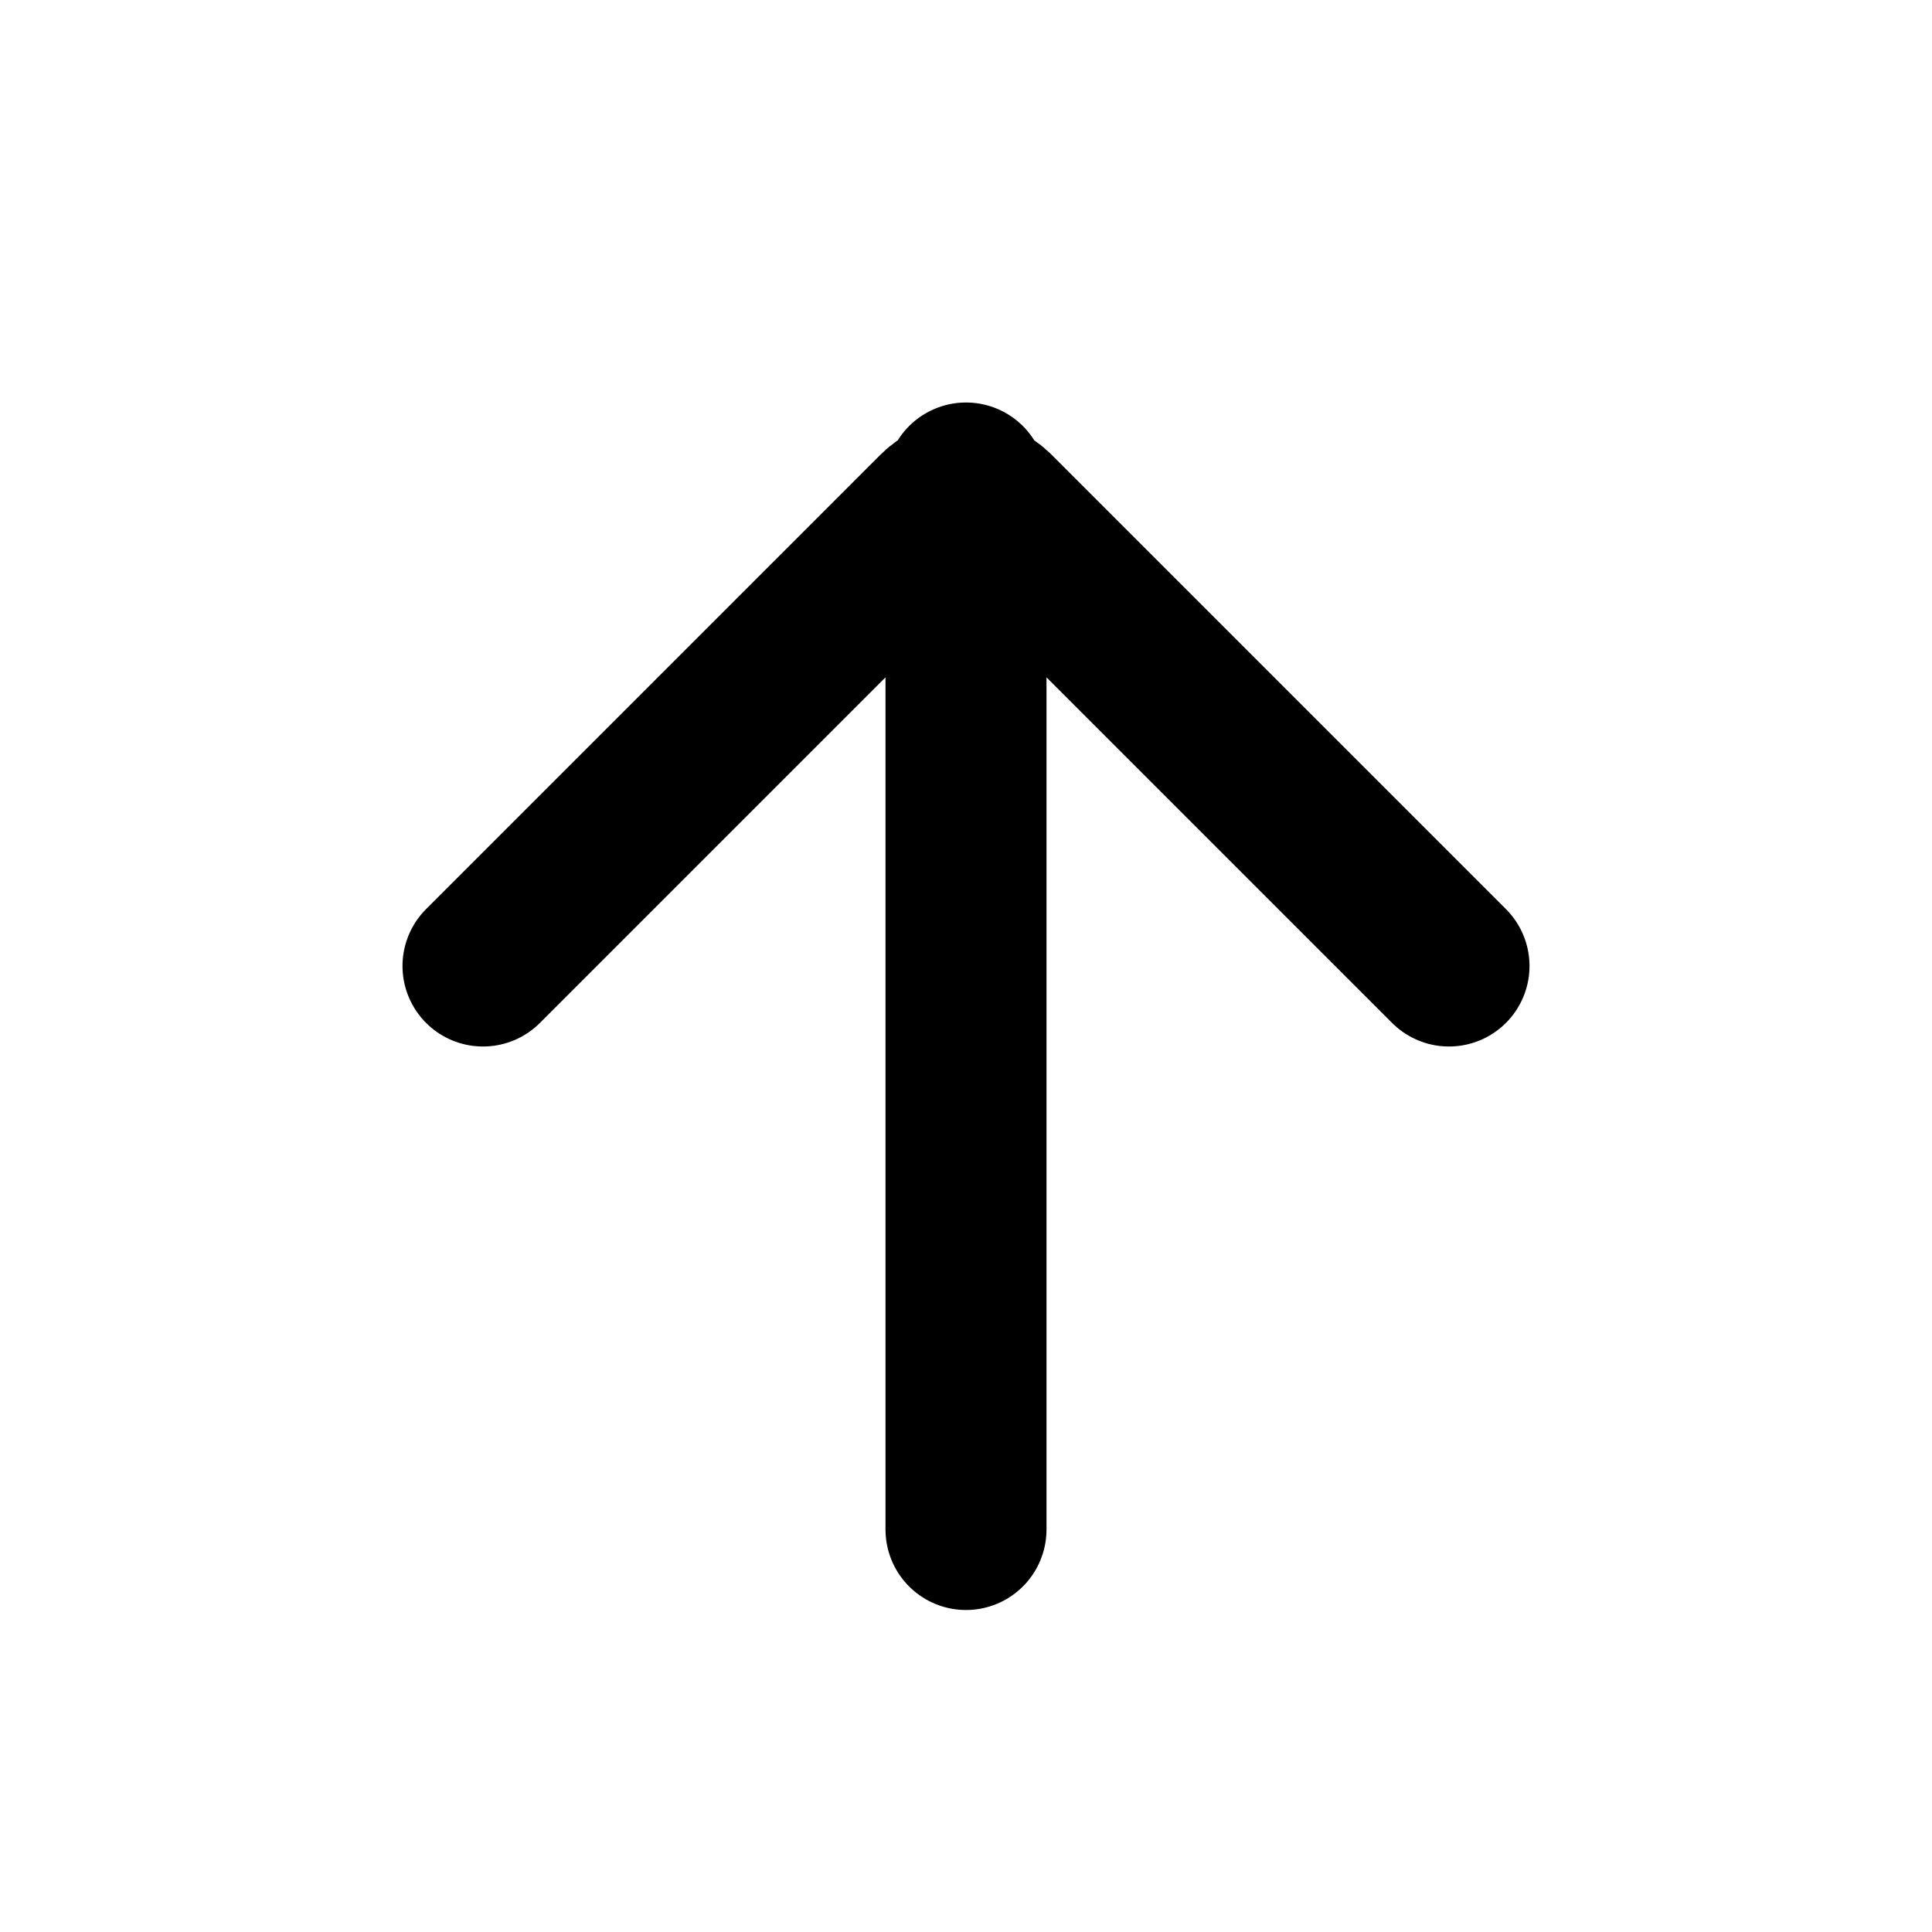
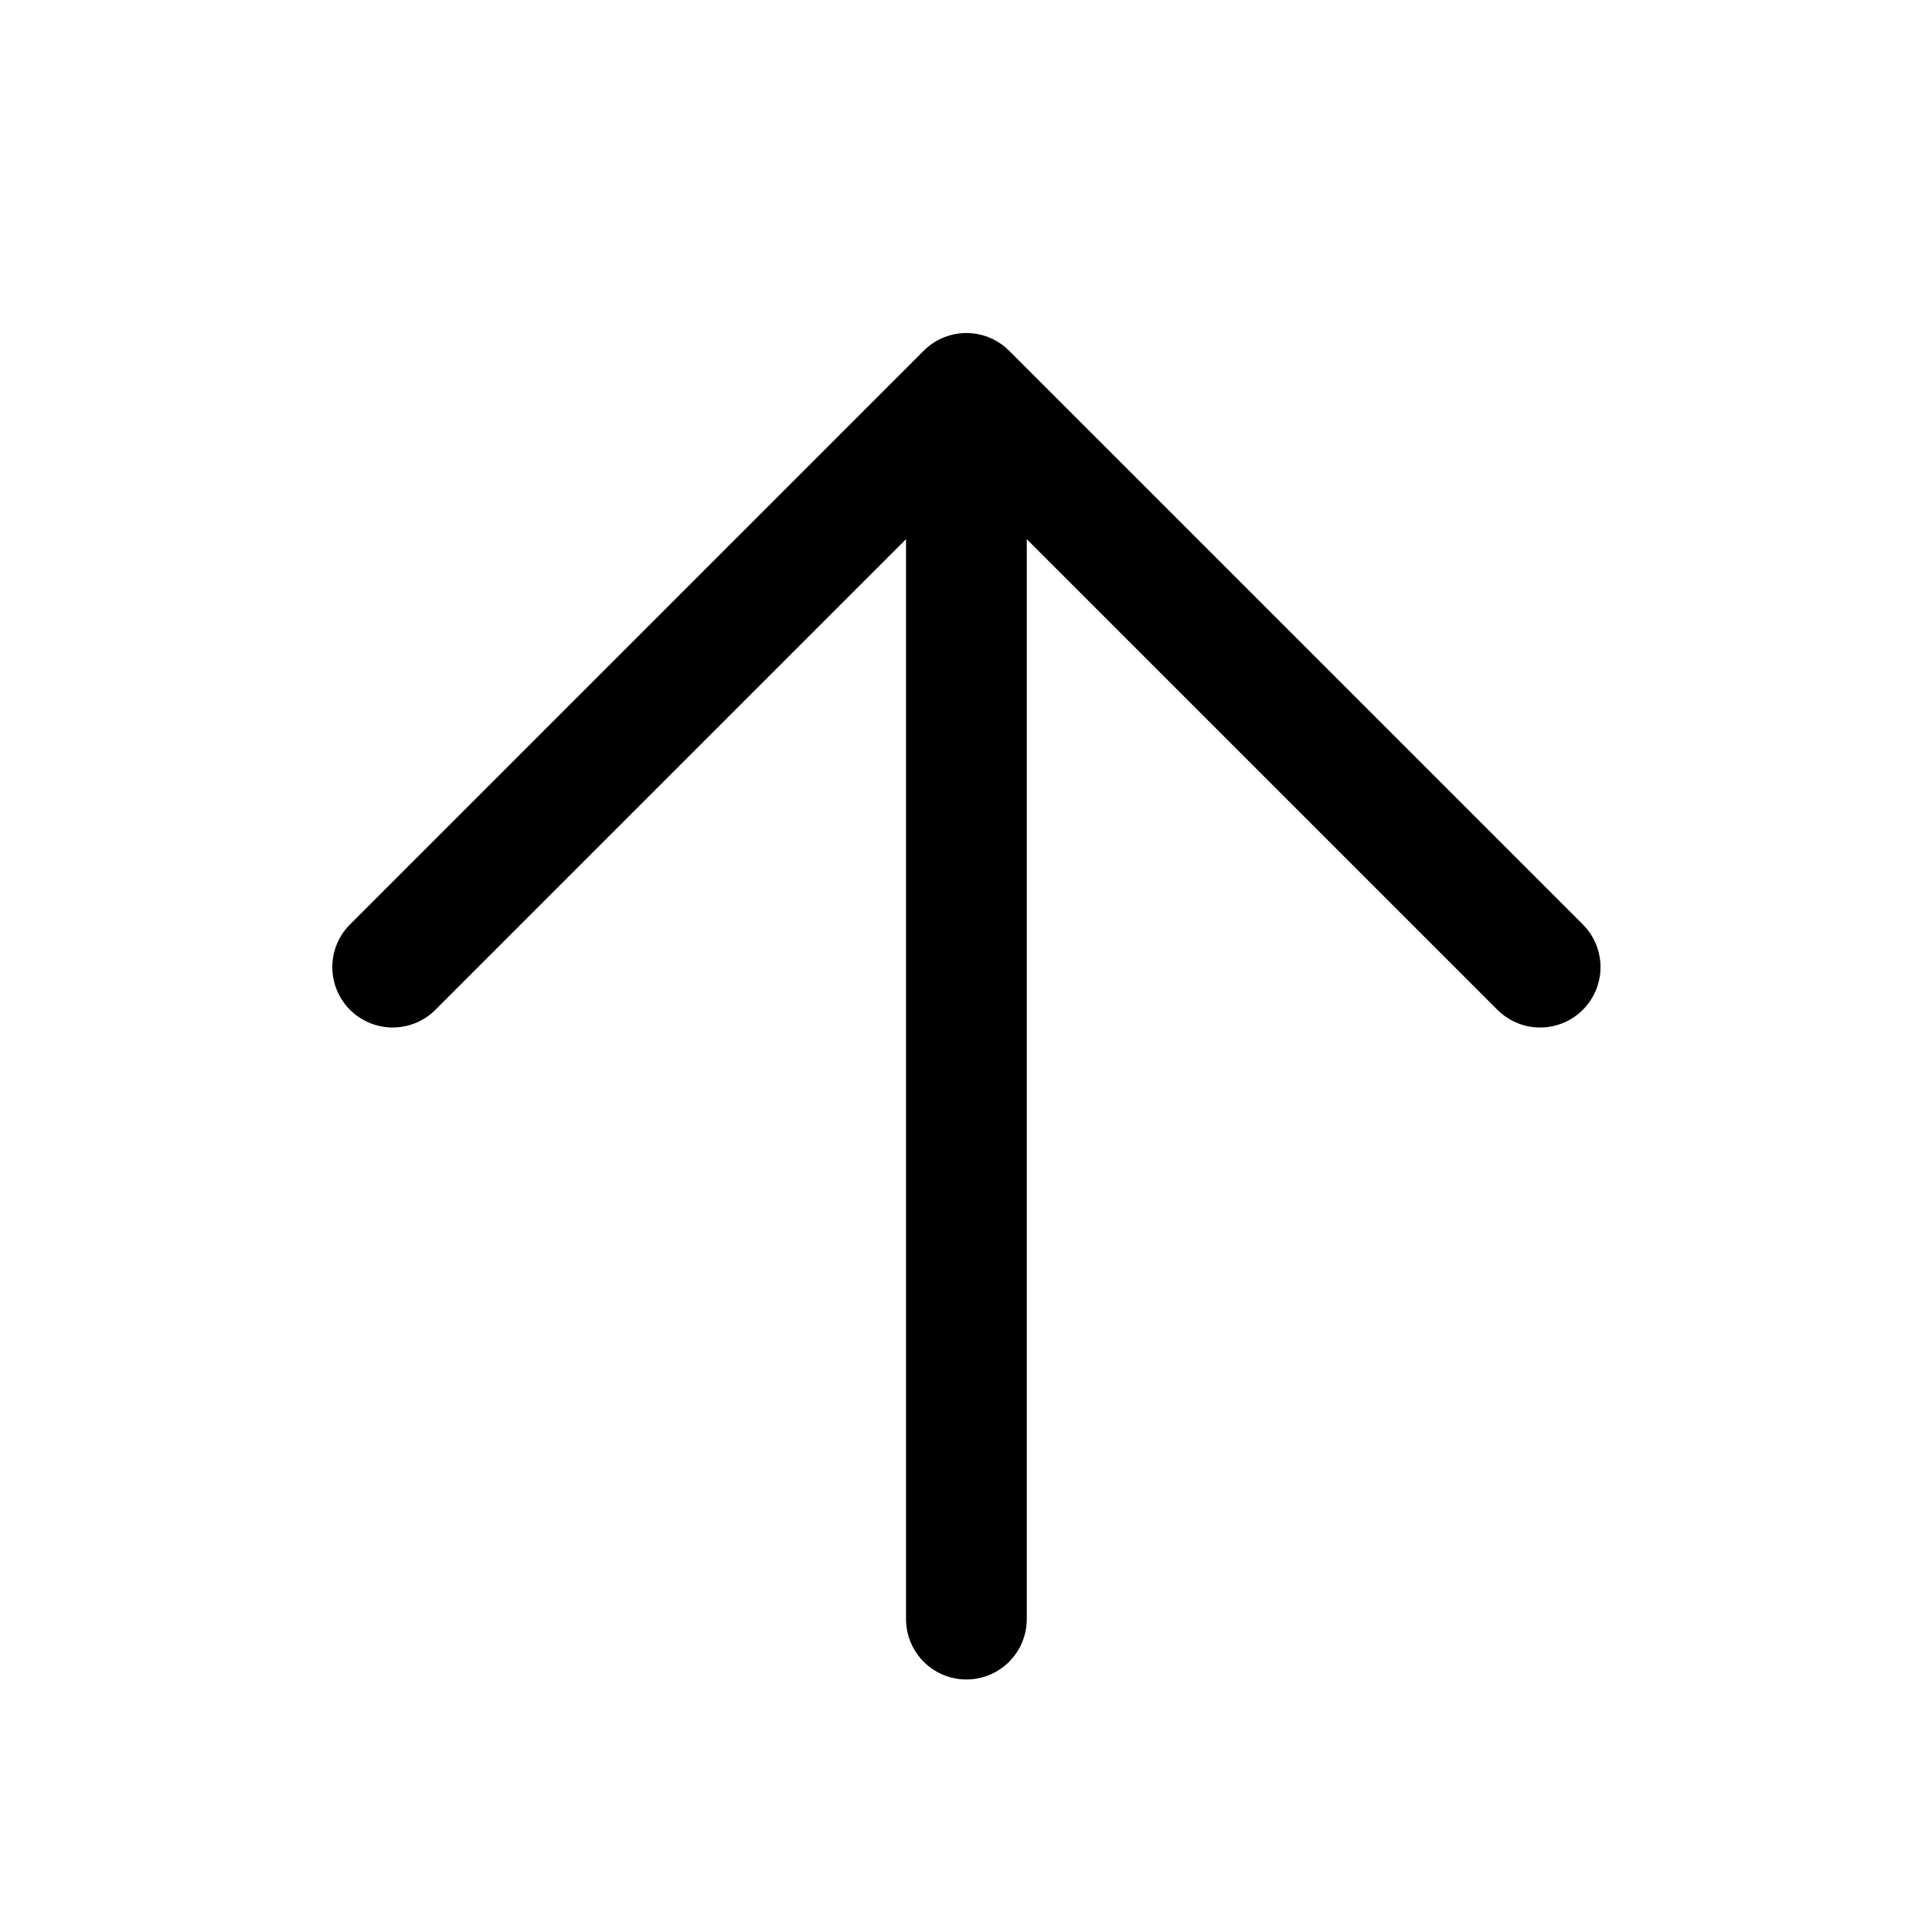
<svg xmlns="http://www.w3.org/2000/svg" width="24" height="24">
-   <path fill="none" stroke="currentColor" stroke-linecap="round" stroke-linejoin="round" stroke-width="2" d="m18 12-5.646-5.646a.5.5 0 0 0-.708 0L6 12m6-6v13" />
+   <path fill="none" stroke="currentColor" stroke-linecap="round" stroke-linejoin="round" stroke-width="1.5" d="m19.132 12.014-7.127-7.127m0 0-7.127 7.127m7.127-7.127v15.226" />
</svg>
